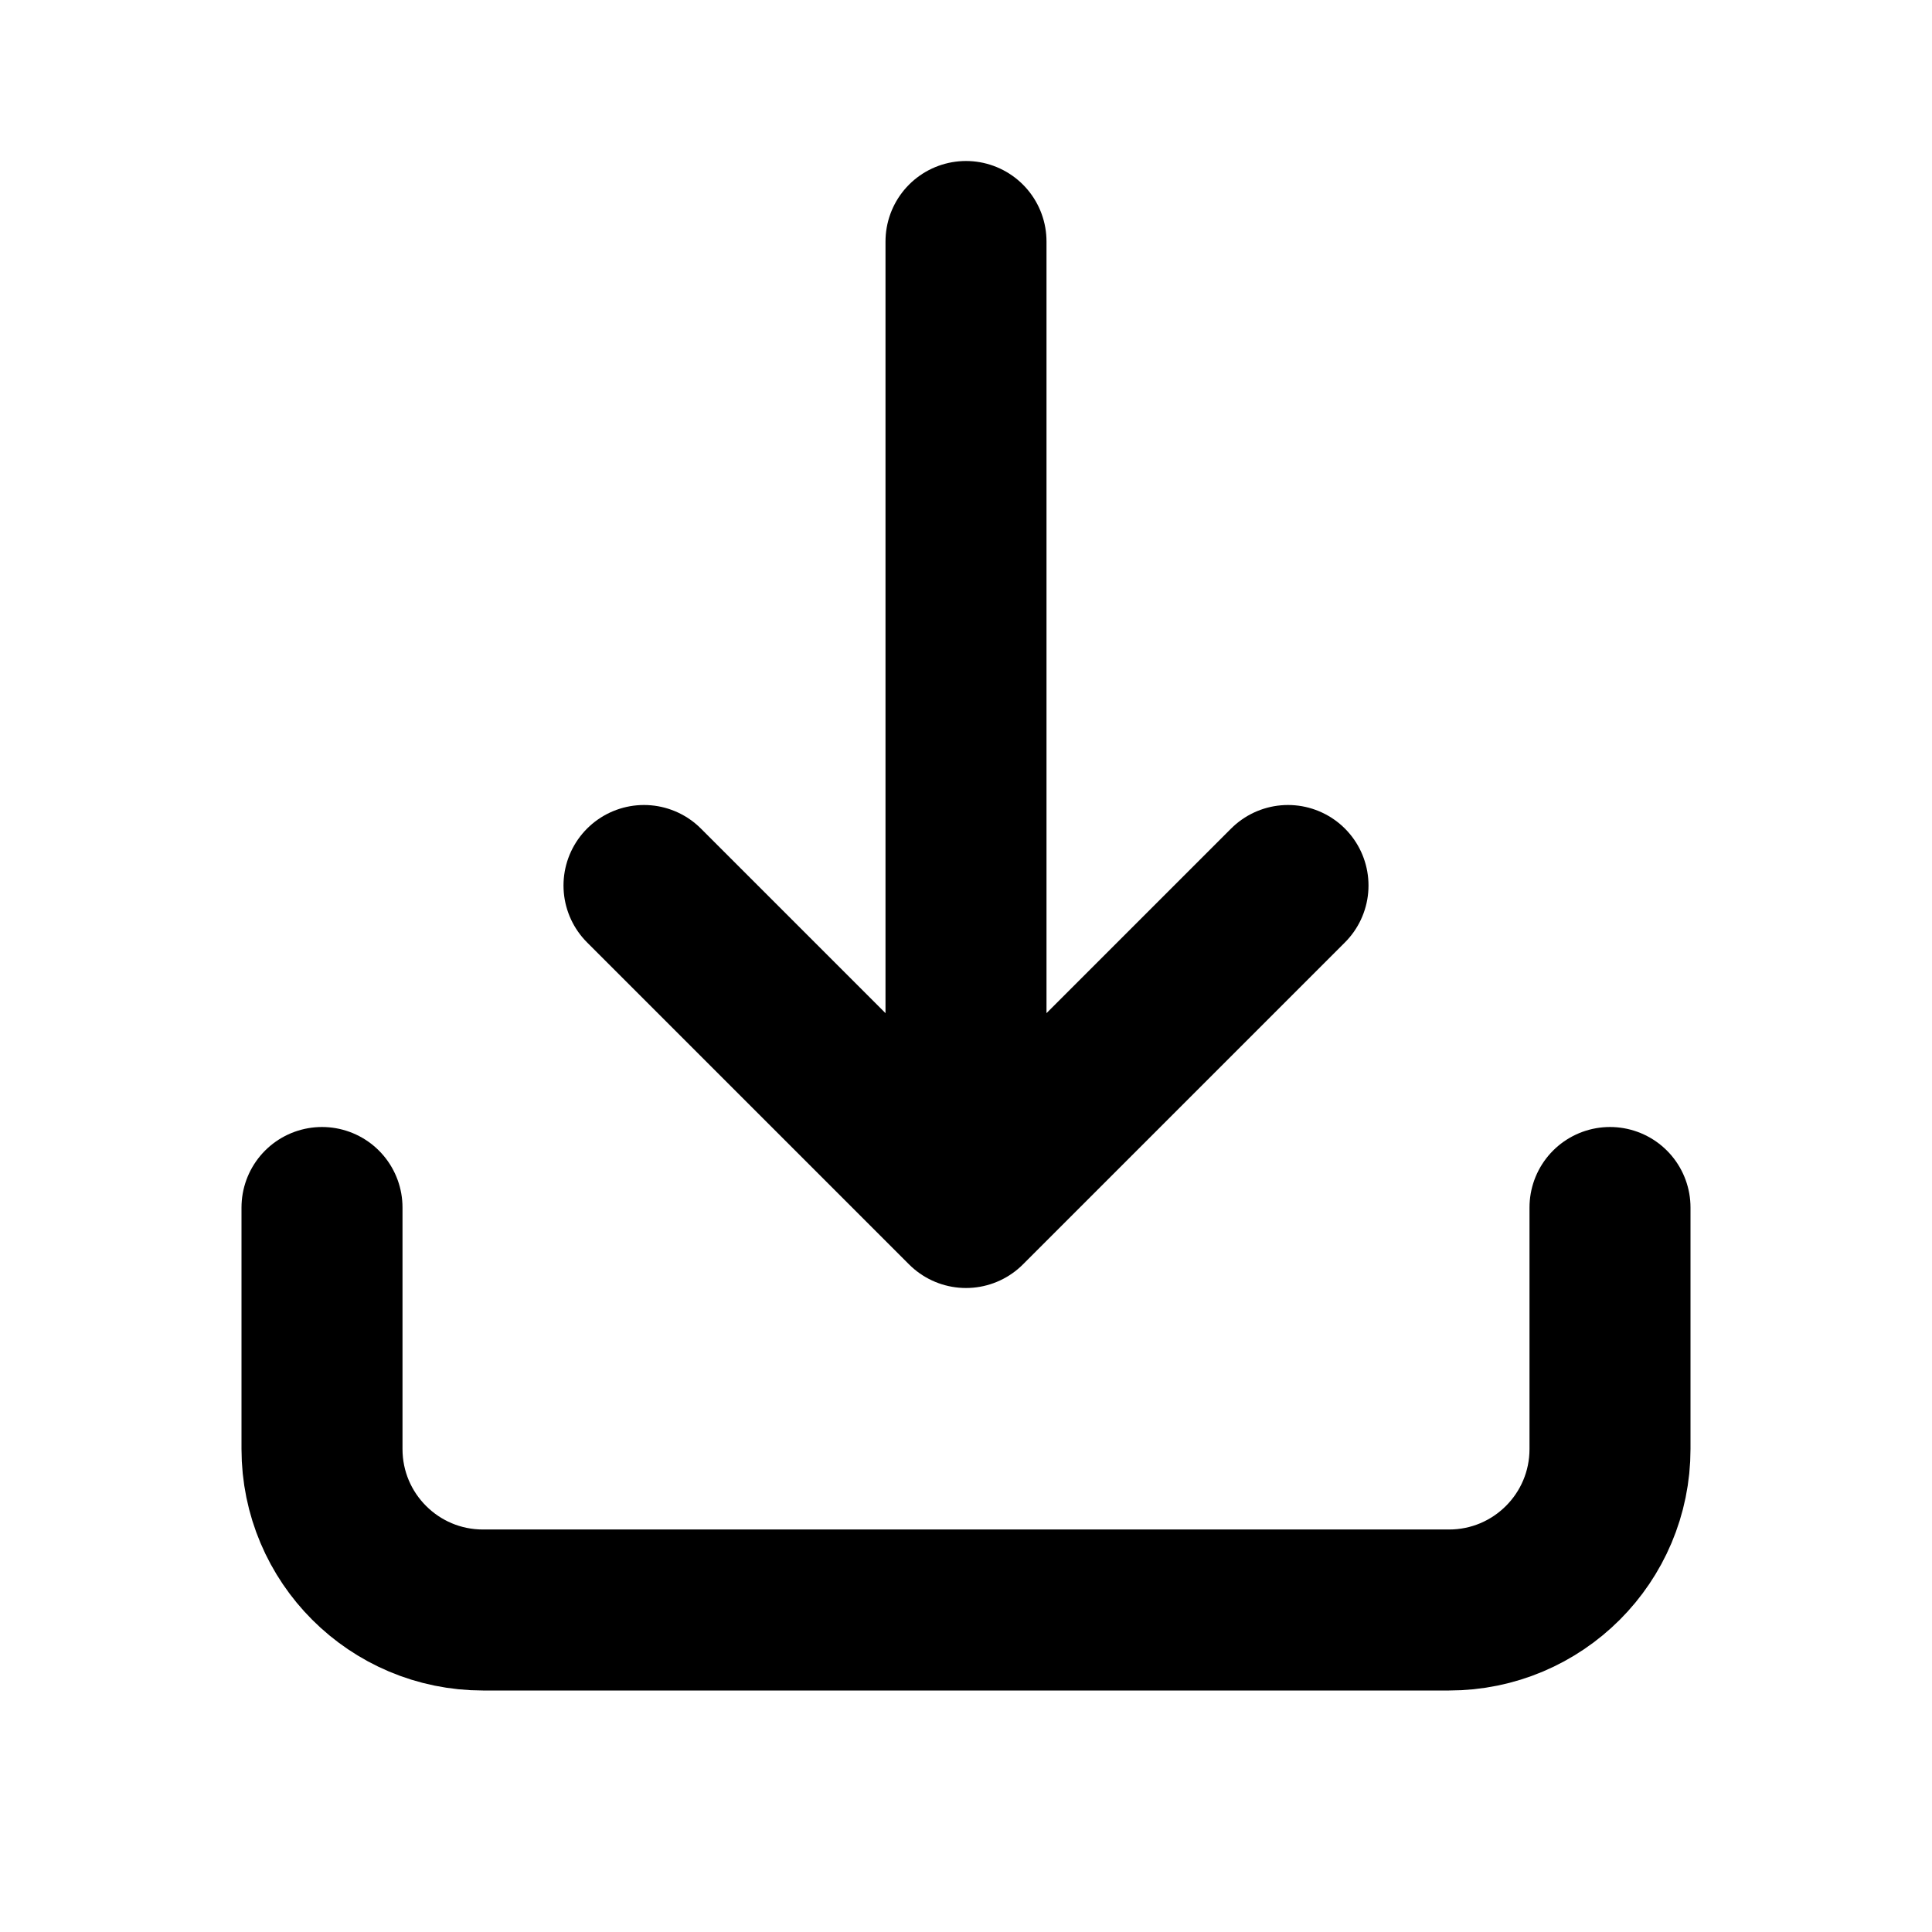
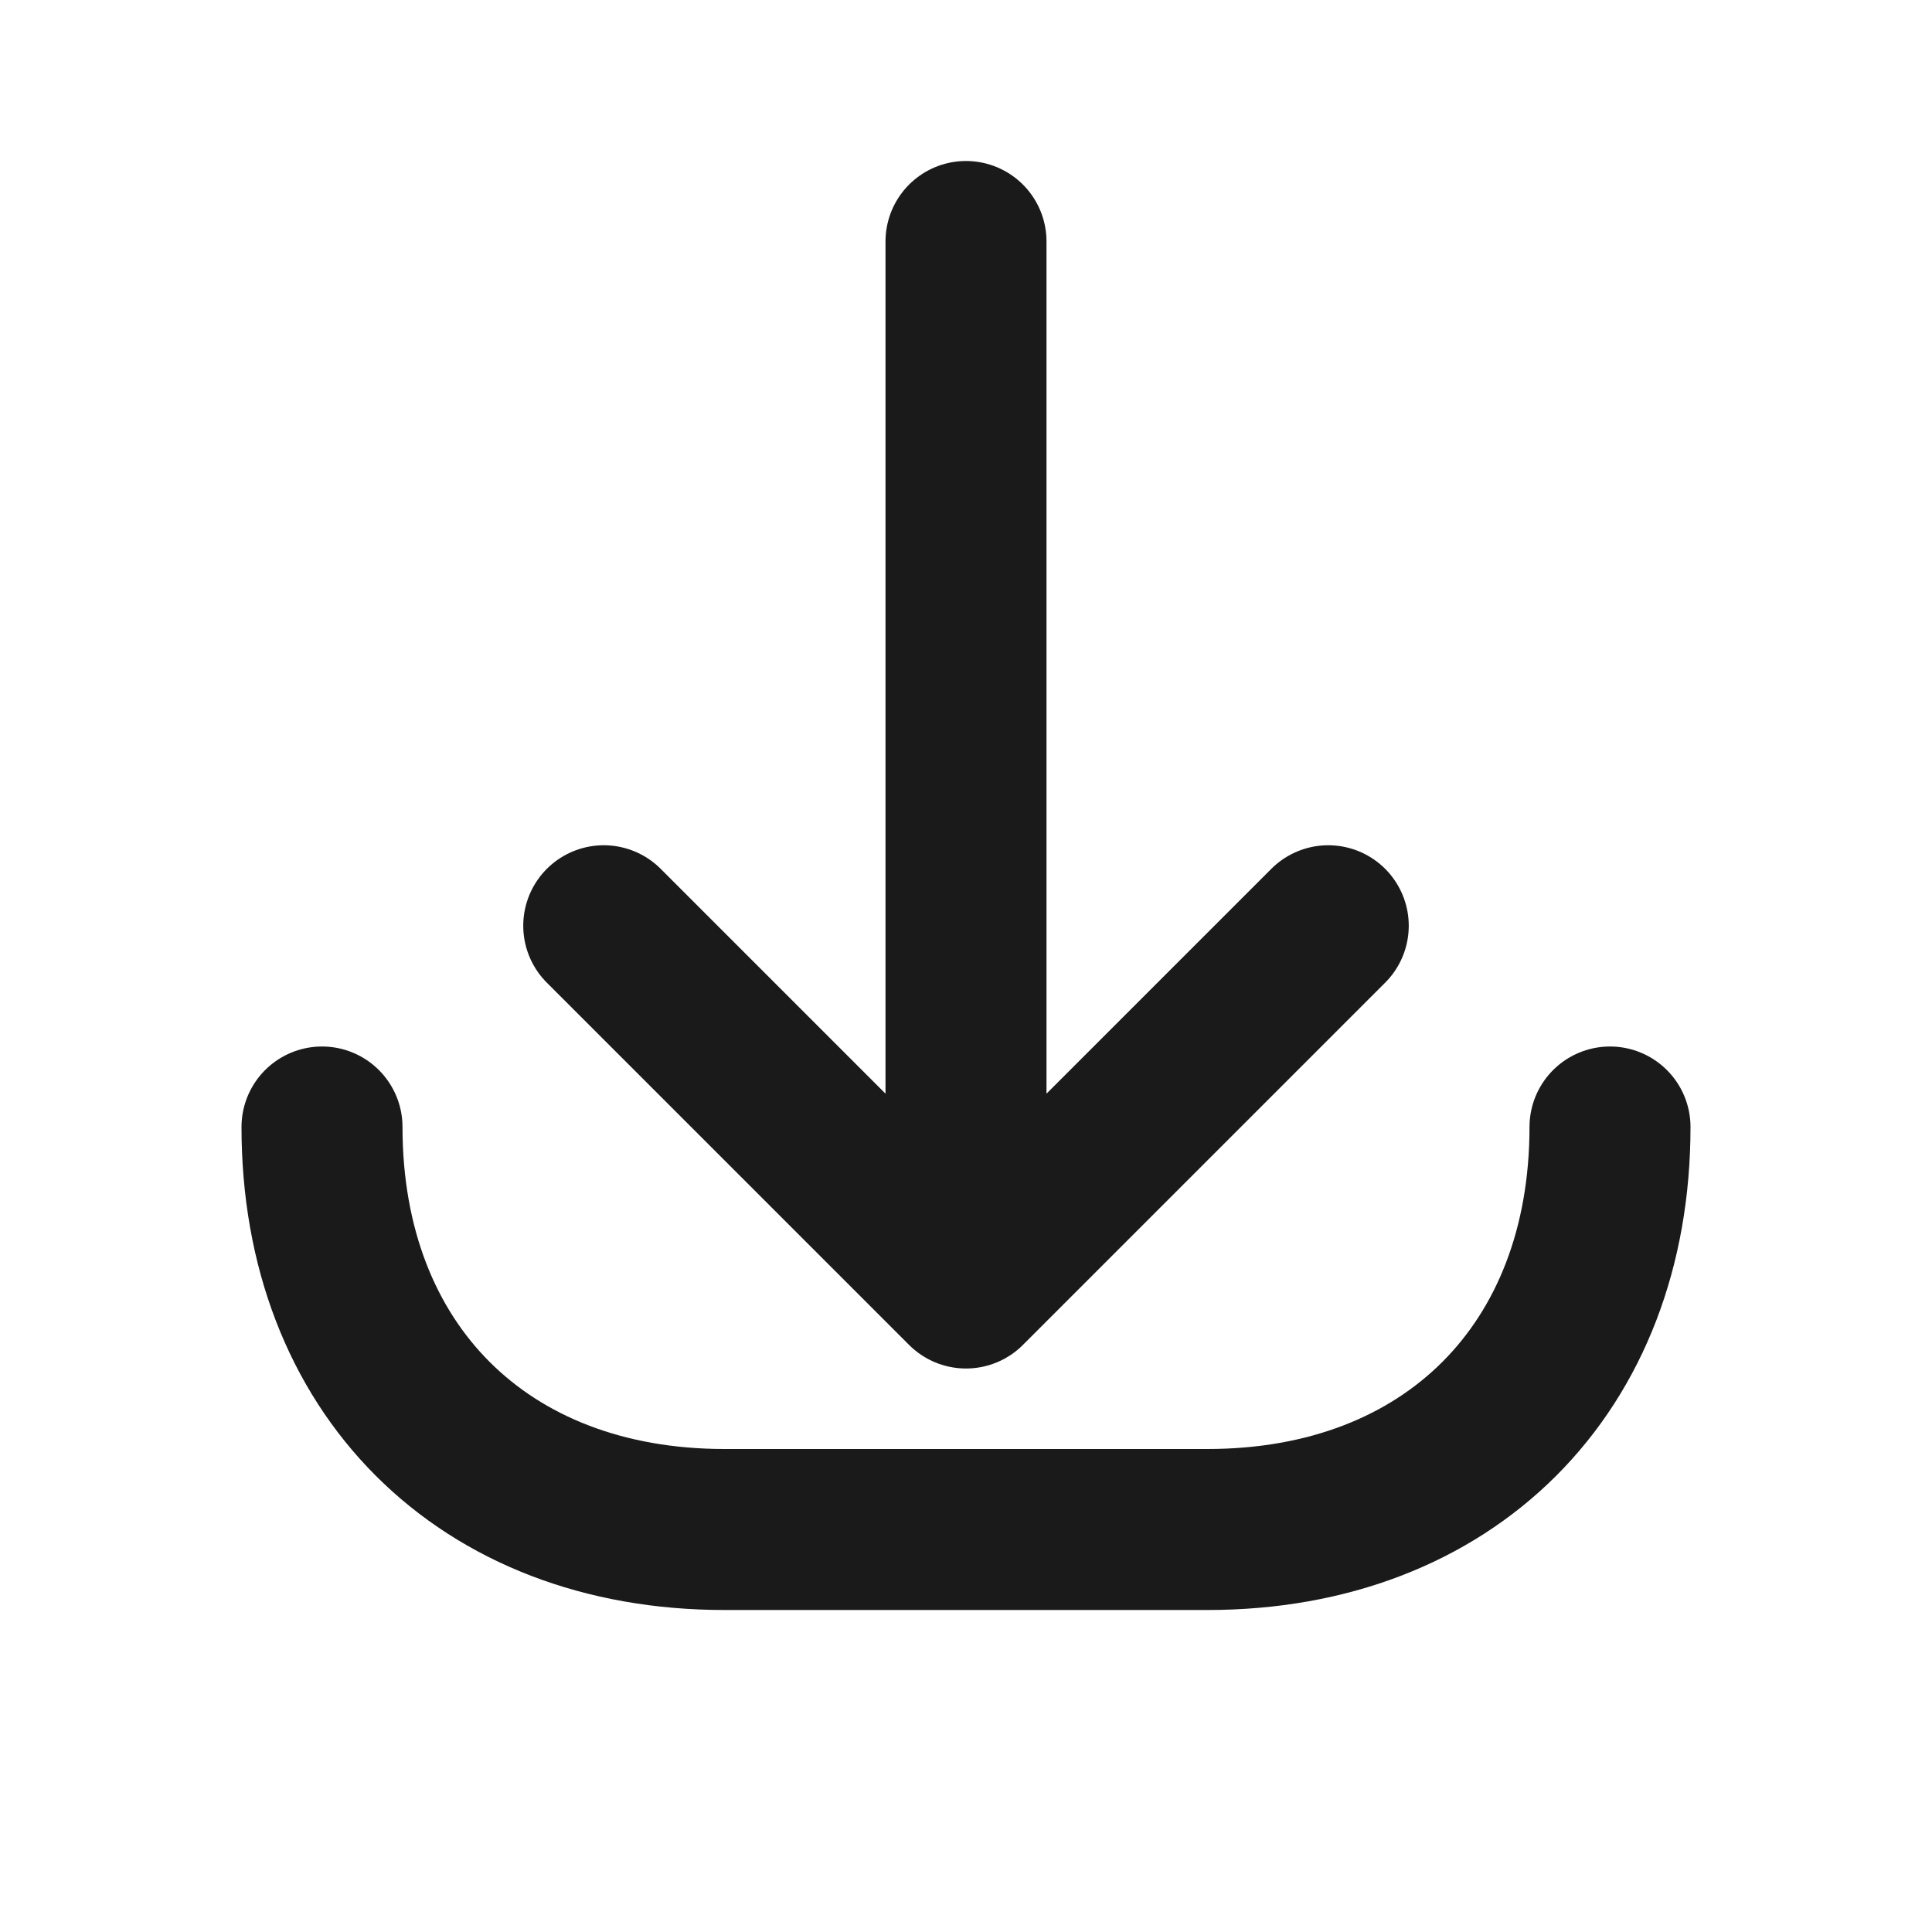
<svg xmlns="http://www.w3.org/2000/svg" width="24" height="24" viewBox="0 0 24 24" fill="none">
-   <path d="M4 15V18C4 19.105 4.895 20 6 20H18C19.105 20 20 19.105 20 18V15" stroke="#000000" stroke-width="2" stroke-linecap="round" stroke-linejoin="round" />
-   <path d="M12 3V15M12 15L8 11M12 15L16 11" stroke="#000000" stroke-width="2" stroke-linecap="round" stroke-linejoin="round" />
+   <path d="M12 3V16M12 16L7.5 11.5M12 16L16.5 11.5" stroke="#1A1A1A" stroke-width="2" stroke-linecap="round" stroke-linejoin="round" />
+   <path d="M4 14C4 17 6 19 9 19H15C18 19 20 17 20 14" stroke="#1A1A1A" stroke-width="2" stroke-linecap="round" stroke-linejoin="round" />
</svg>
